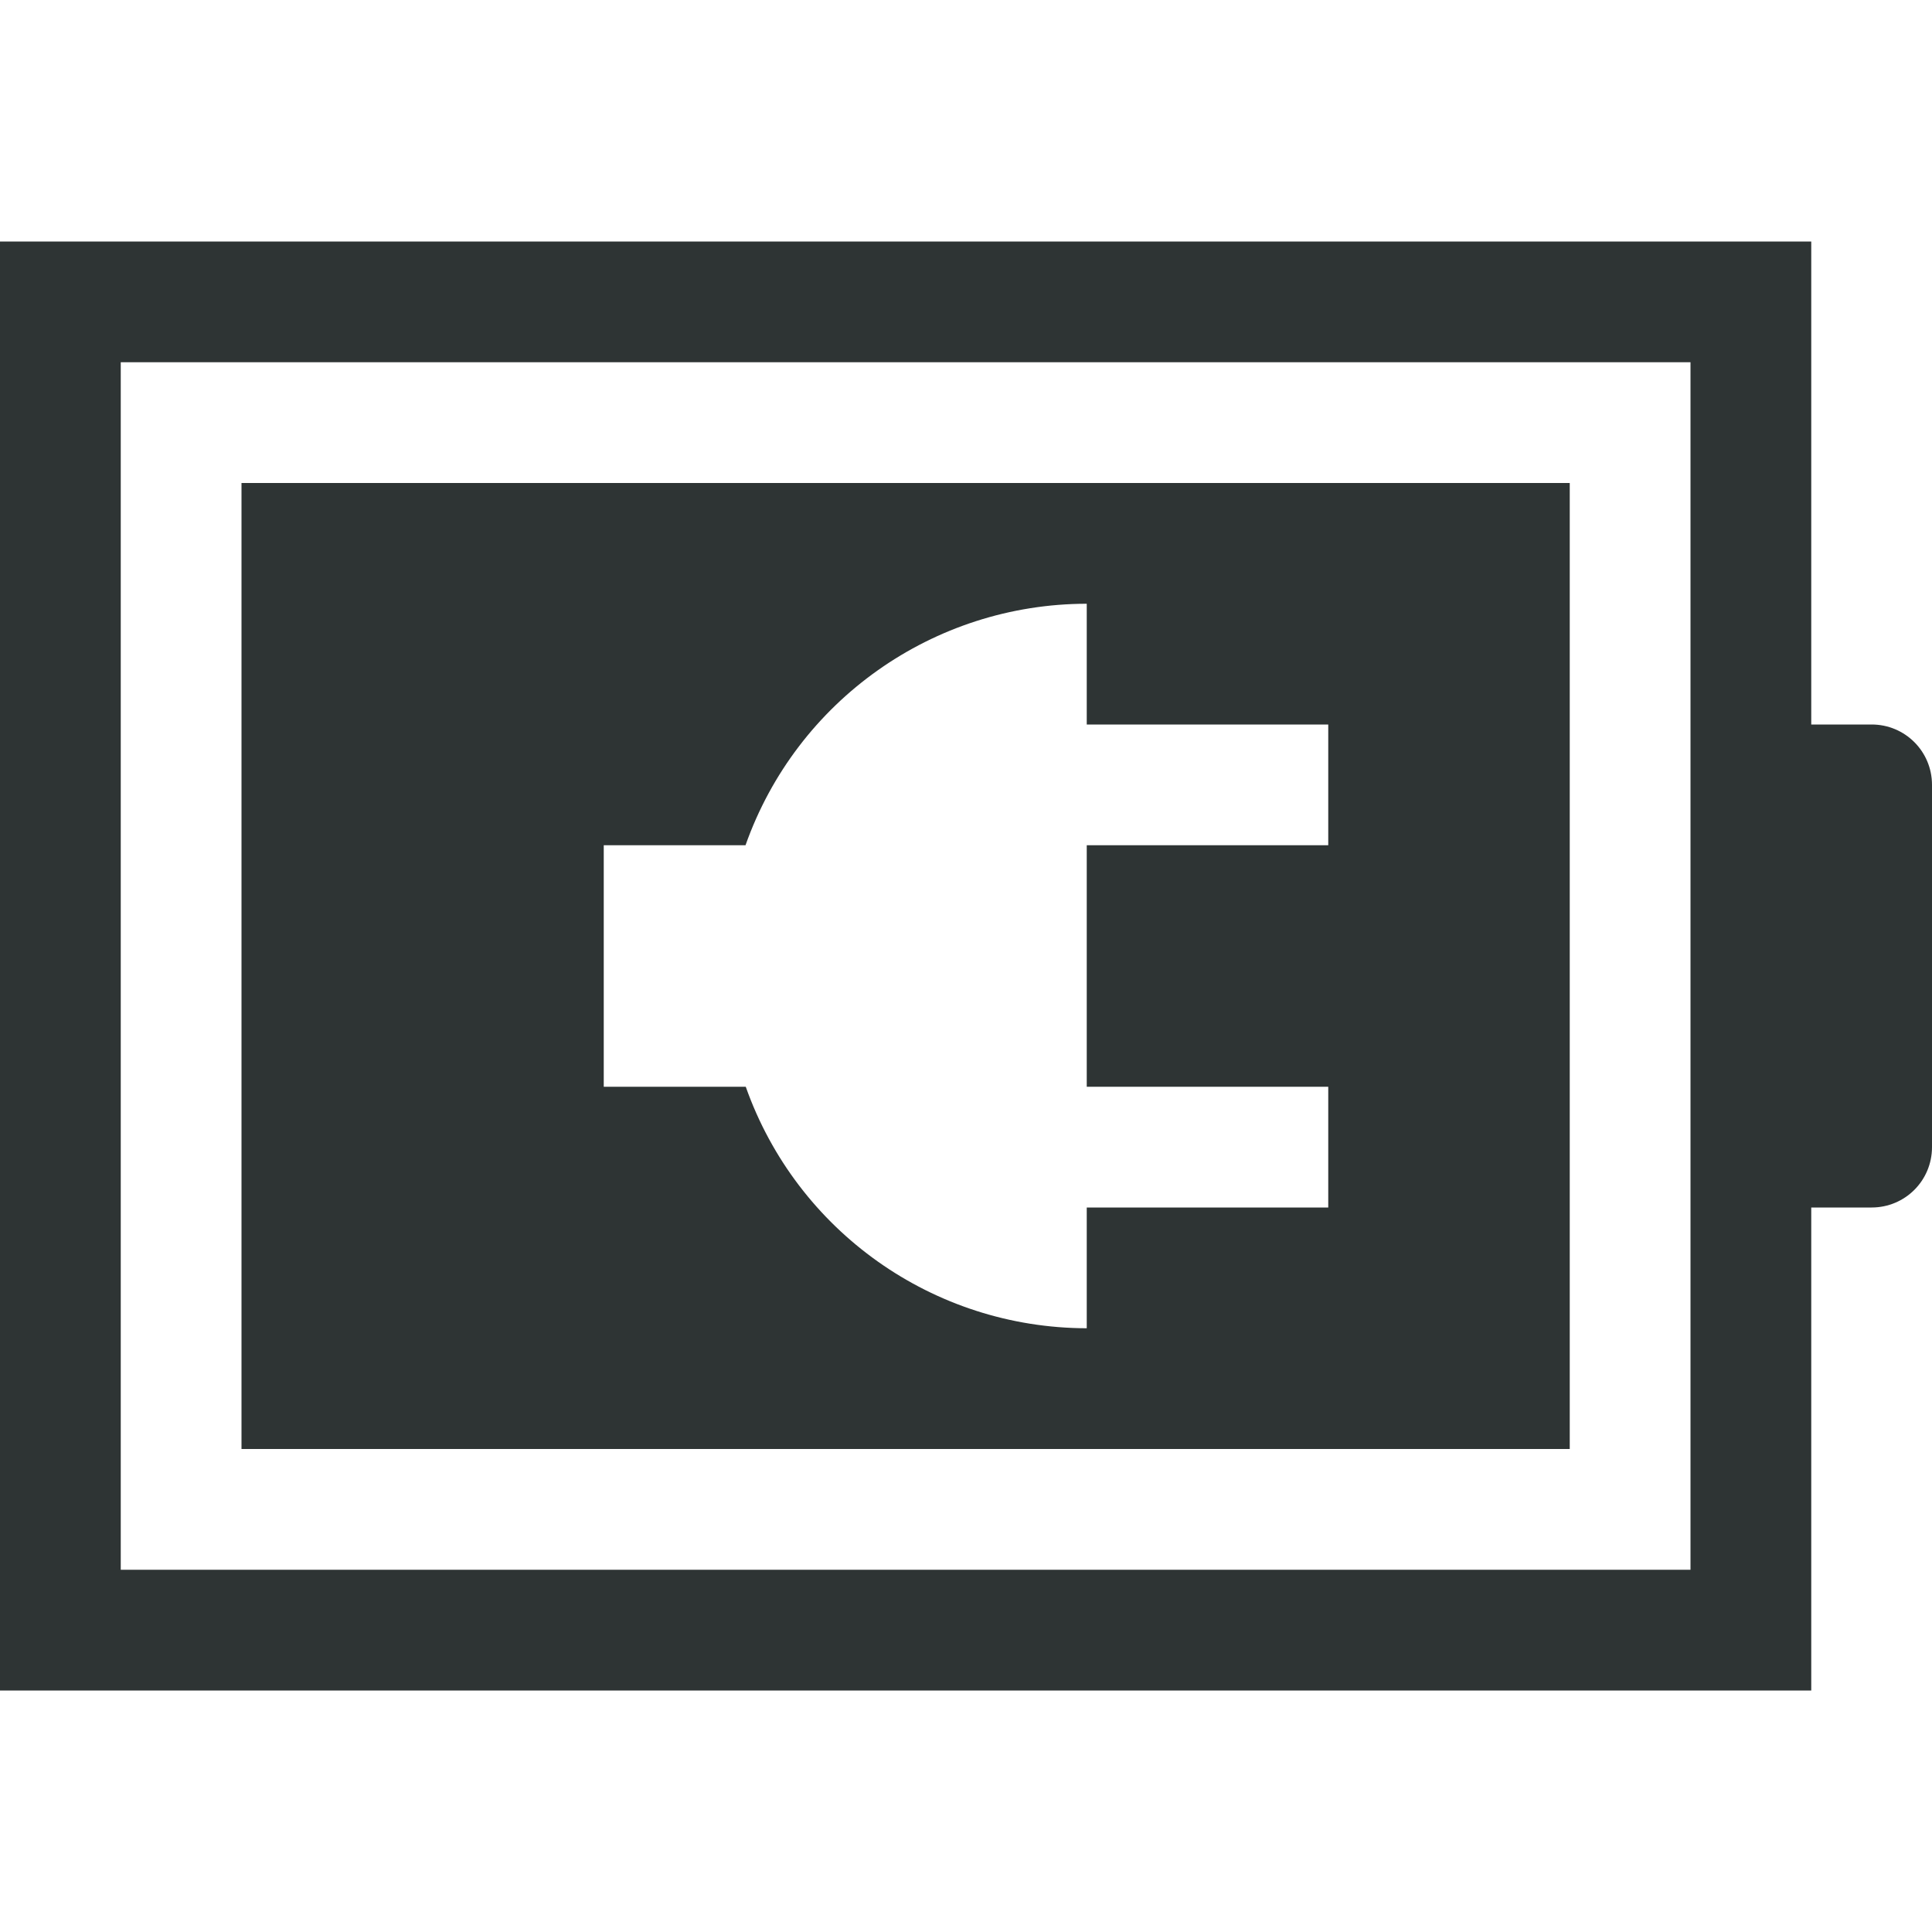
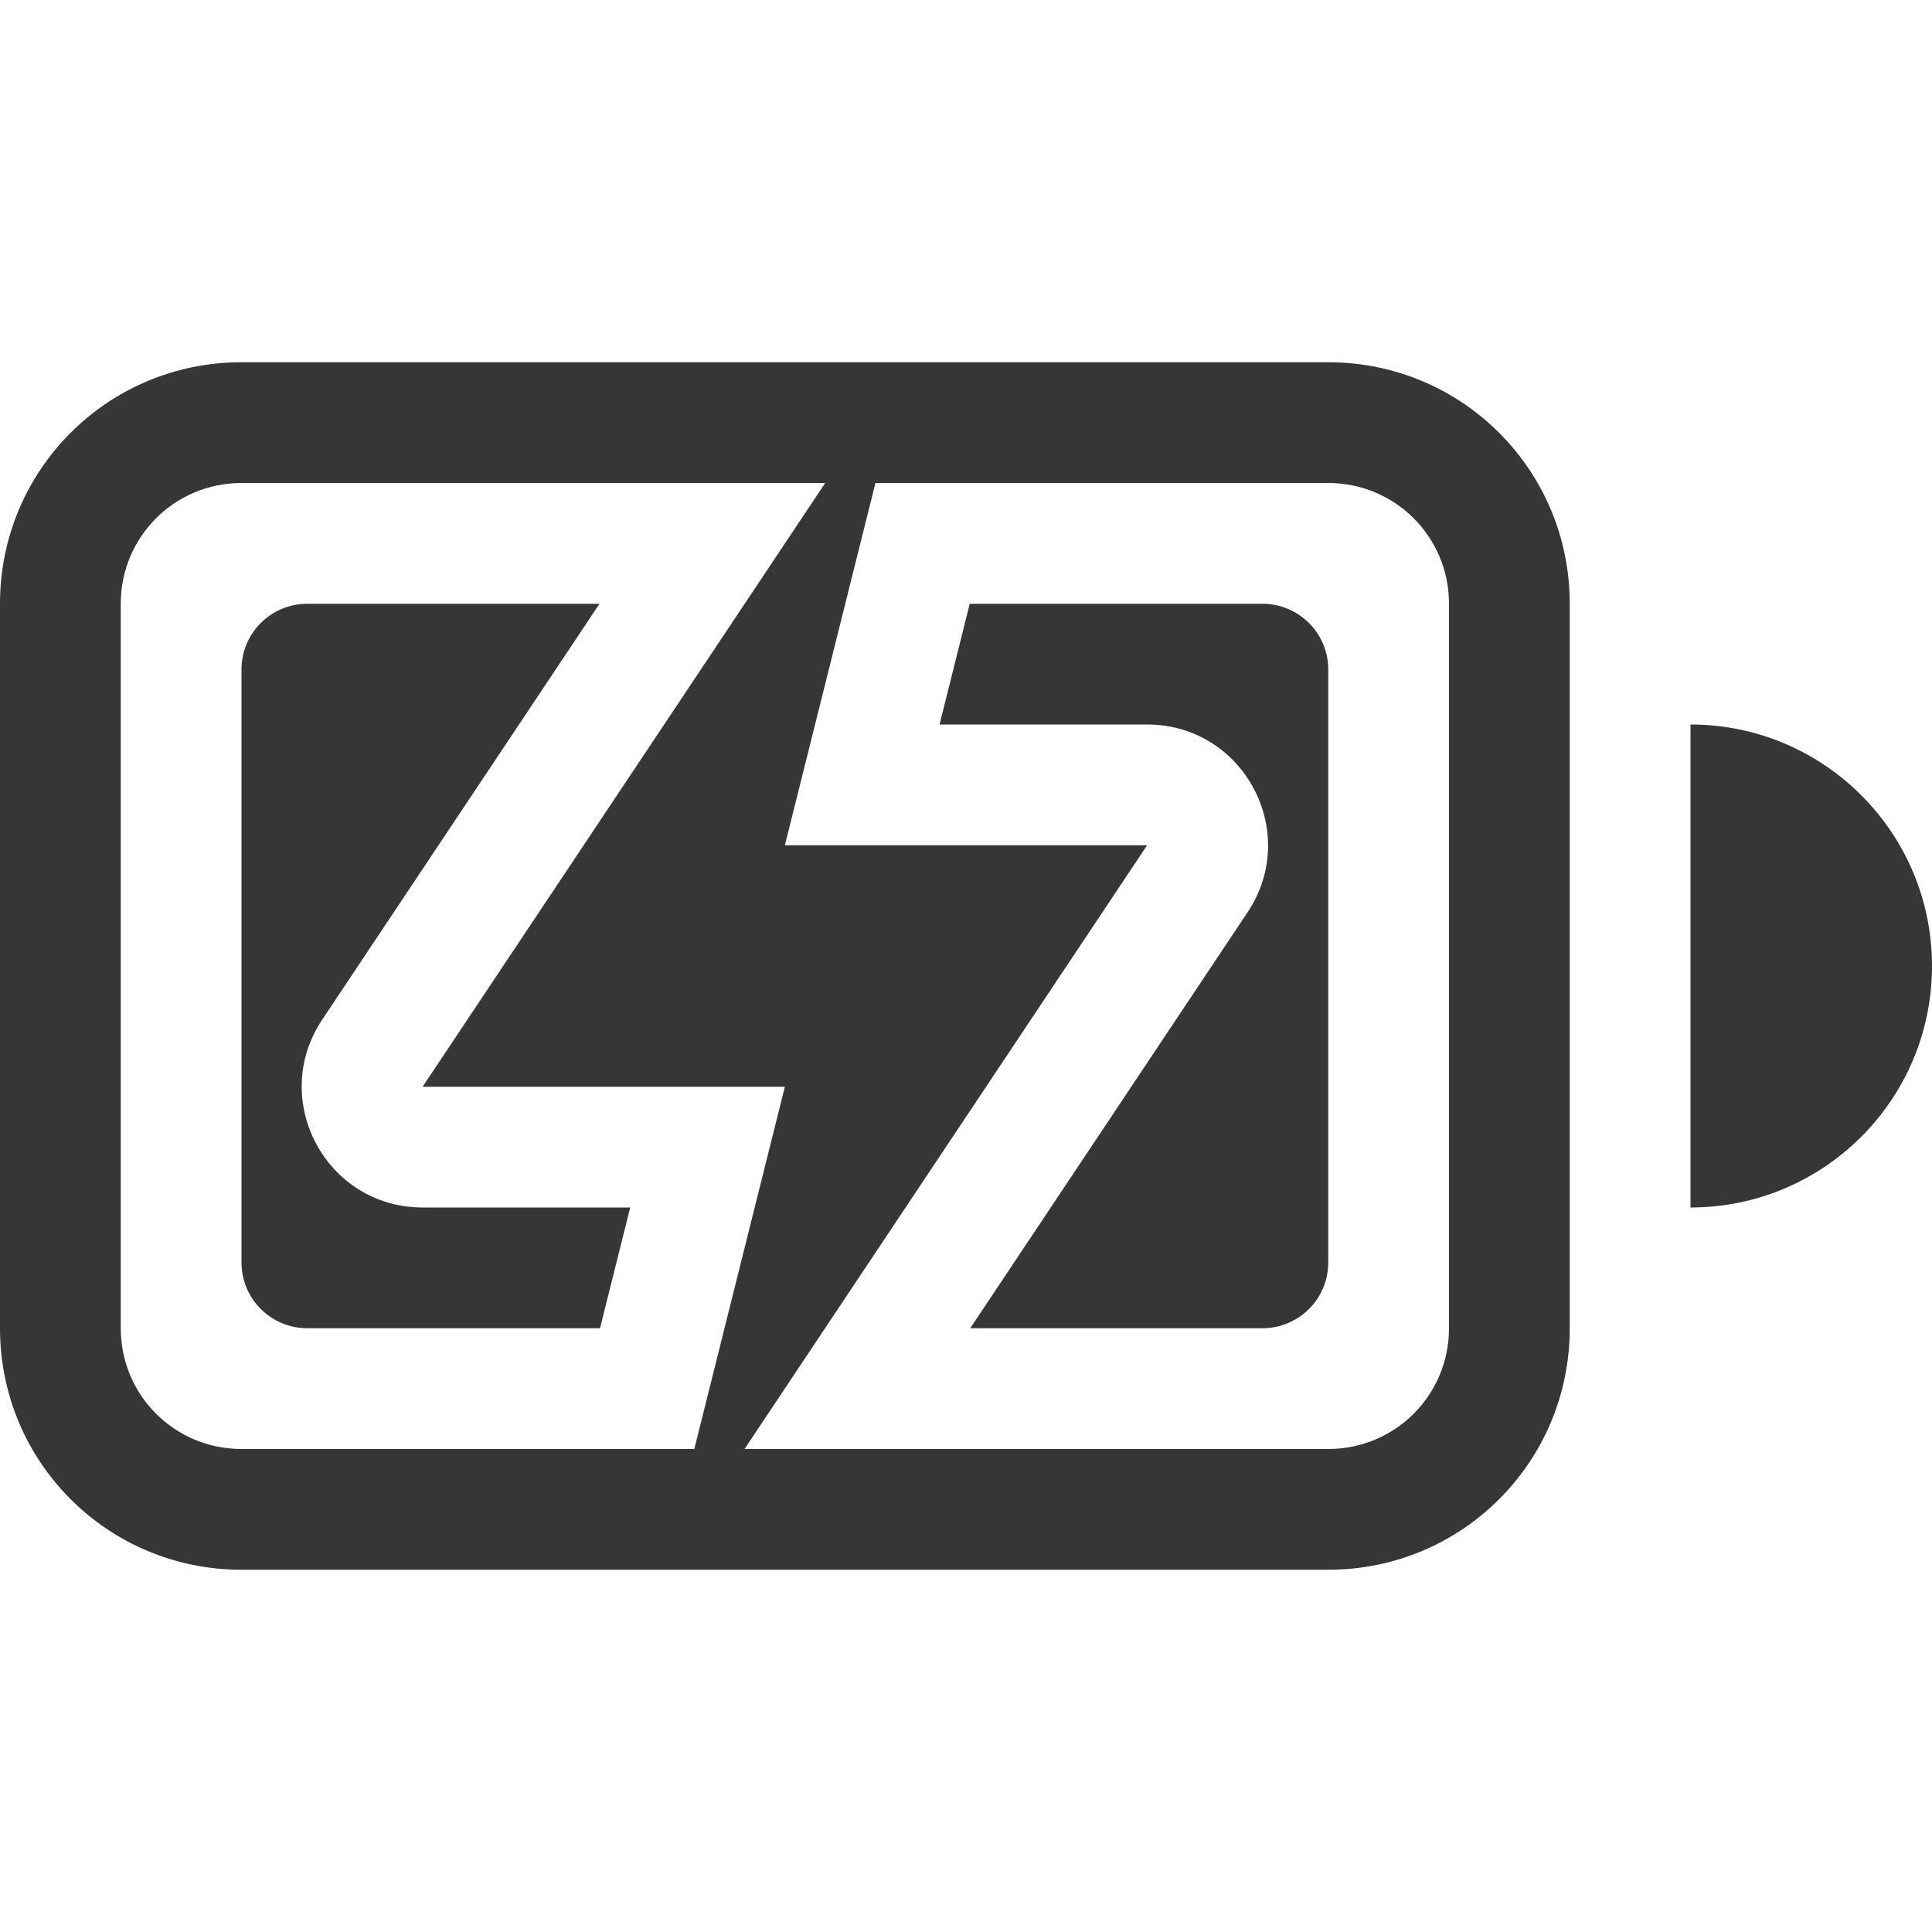
- <svg xmlns="http://www.w3.org/2000/svg" width="16" height="16">
-   <path fill="#2e3434" fill-rule="evenodd" d="M2 4h11v8H2zM0 2v12h15v-4h.5c.277 0 .5-.223.5-.5v-3c0-.277-.223-.5-.5-.5H15V2zm1 1h13v10H1z M9 5a3 3 0 0 0-2.826 2H5v2h1.176A3 3 0 0 0 9 11v-1h2V9H9V7h2V6H9z" />
+ <svg xmlns="http://www.w3.org/2000/svg" width="16" height="16" version="1.1">
+   <g fill="#363636">
+     <path d="m6.834 4-3.334 5h3l-0.75 3h0.416l3.334-5h-3l0.75-3z" />
+     <g>
+       <path d="m2 3c-1.108 0-2 0.892-2 2v6c0 1.108 0.892 2 2 2h9c1.108 0 2-0.892 2-2v-6c0-1.108-0.892-2-2-2zm0 1h9c0.554 0 1 0.446 1 1v6c0 0.554-0.446 1-1 1h-9c-0.554 0-1-0.446-1-1v-6c0-0.554 0.446-1 1-1z" />
+       <path d="m2.547 5c-0.303 0-0.547 0.243-0.547 0.545v4.91c0 0.302 0.244 0.545 0.547 0.545h2.422l0.25-1h-1.719c-0.799-1.712e-4 -1.275-0.89-0.832-1.555l2.297-3.445h-2.418zm5.484 0-0.25 1h1.719c0.799 1.713e-4 1.275 0.89 0.832 1.555l-2.297 3.445h2.418c0.303 0 0.547-0.243 0.547-0.545v-4.91c0-0.302-0.244-0.545-0.547-0.545h-2.422z" fill="#363636" />
+       <path d="m14 6v4a2 2 0 0 0 2-2 2 2 0 0 0-2-2z" />
+     </g>
+   </g>
</svg>
